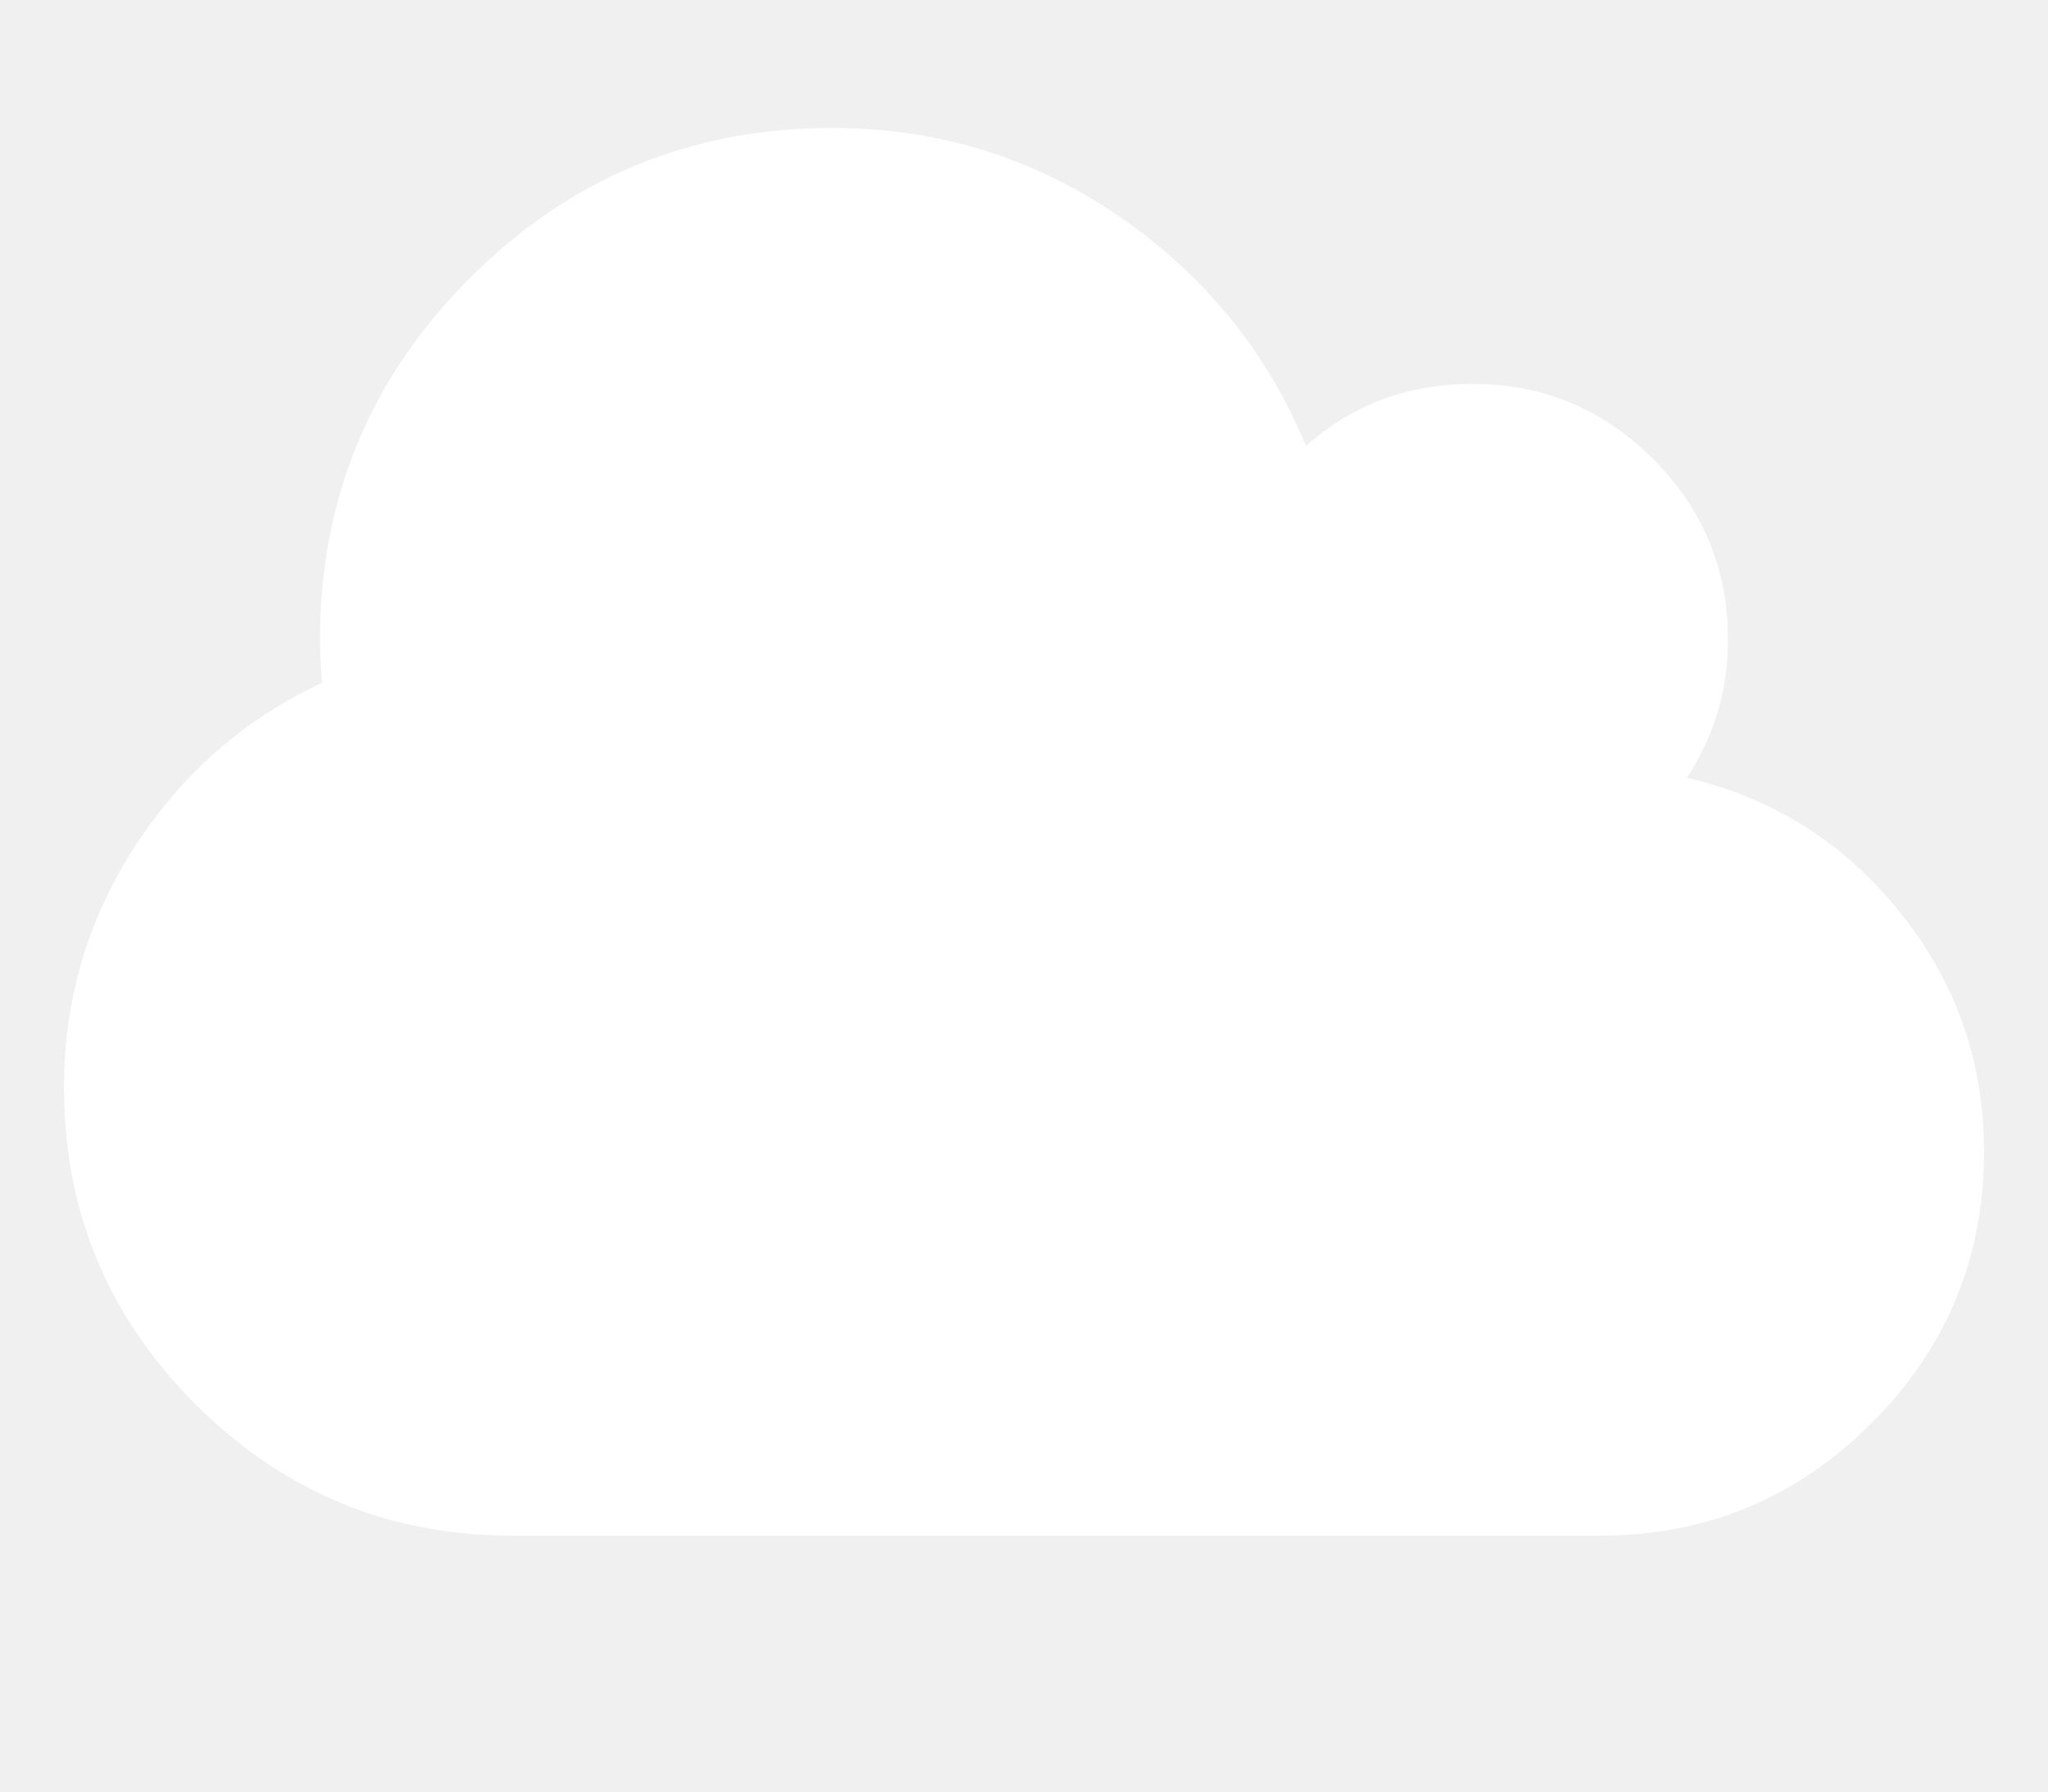
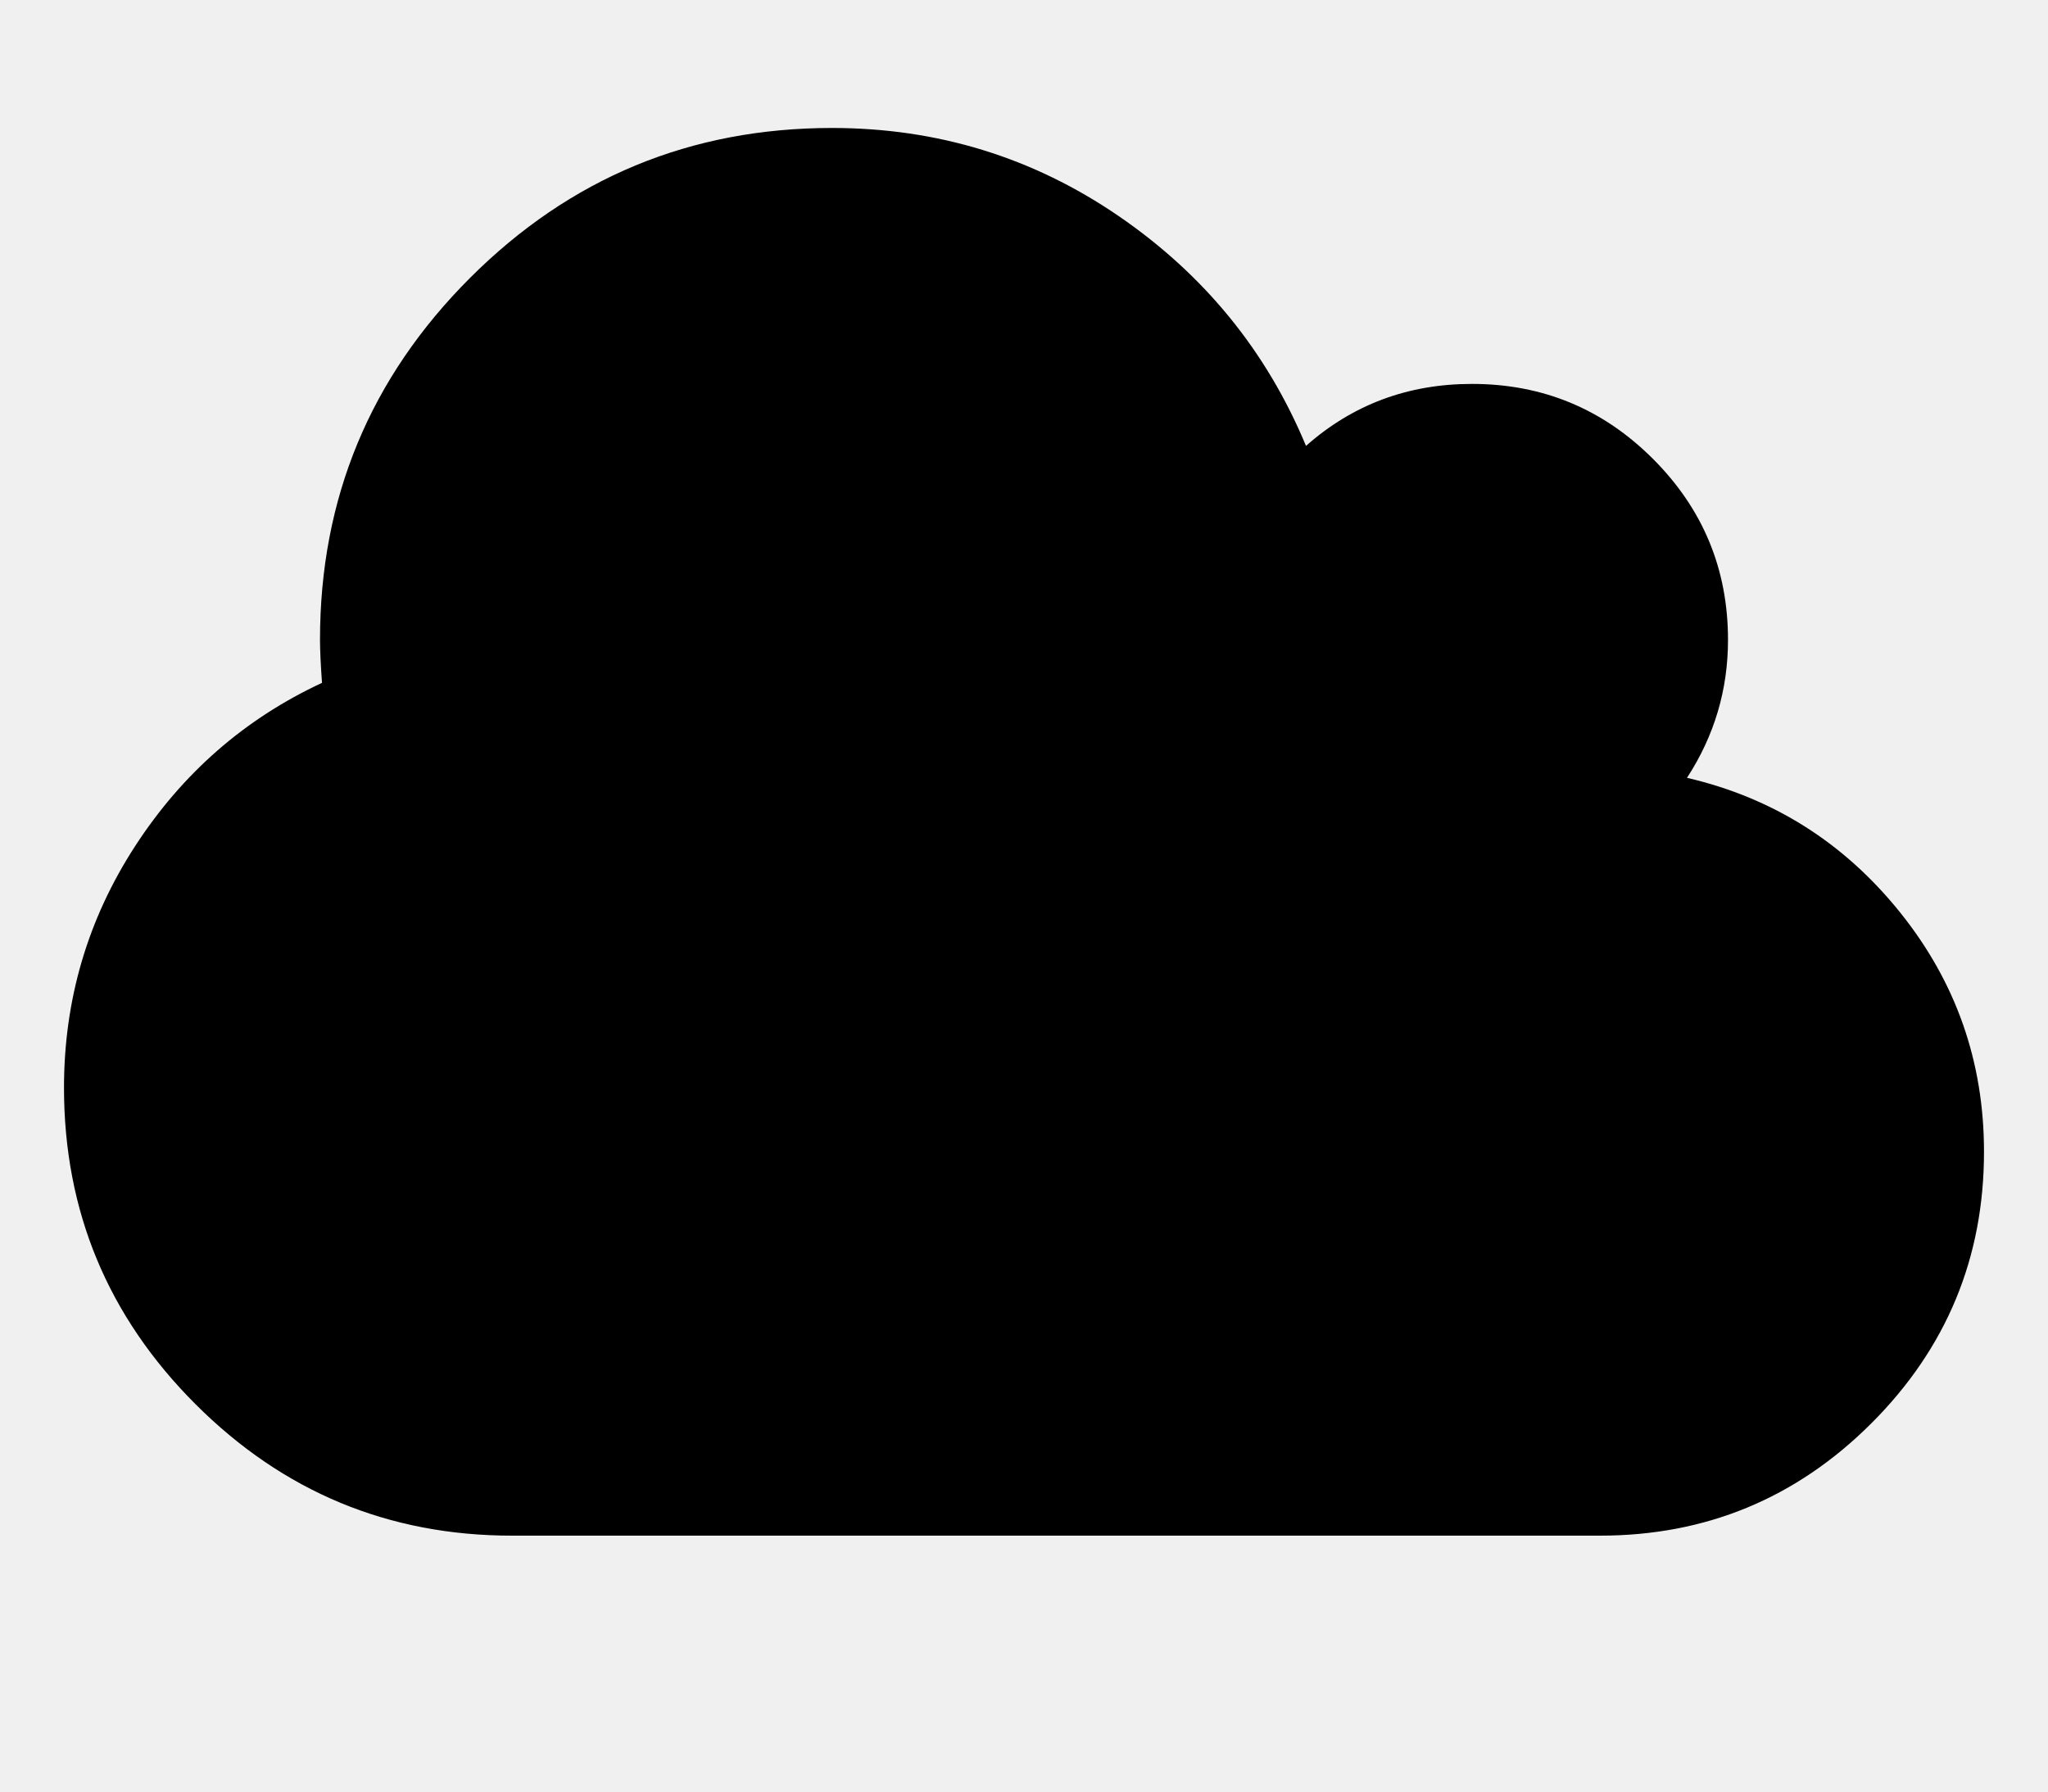
<svg xmlns="http://www.w3.org/2000/svg" width="2048" height="1792" viewBox="0 0 2048 1792">
-   <path d="M1984 1152q0 159-112.5 271.5t-271.5 112.5h-1088q-185 0-316.5-131.5t-131.5-316.5q0-132 71-241.5t187-163.5q-2-28-2-43 0-212 150-362t362-150q158 0 286.5 88t187.5 230q70-62 166-62 106 0 181 75t75 181q0 75-41 138 129 30 213 134.5t84 239.5z" fill="#fff" />
+   <path d="M1984 1152q0 159-112.5 271.5t-271.5 112.5h-1088q-185 0-316.5-131.5t-131.5-316.5q0-132 71-241.5t187-163.5q-2-28-2-43 0-212 150-362t362-150q158 0 286.5 88t187.5 230q70-62 166-62 106 0 181 75t75 181q0 75-41 138 129 30 213 134.5t84 239.5z" />
</svg>
